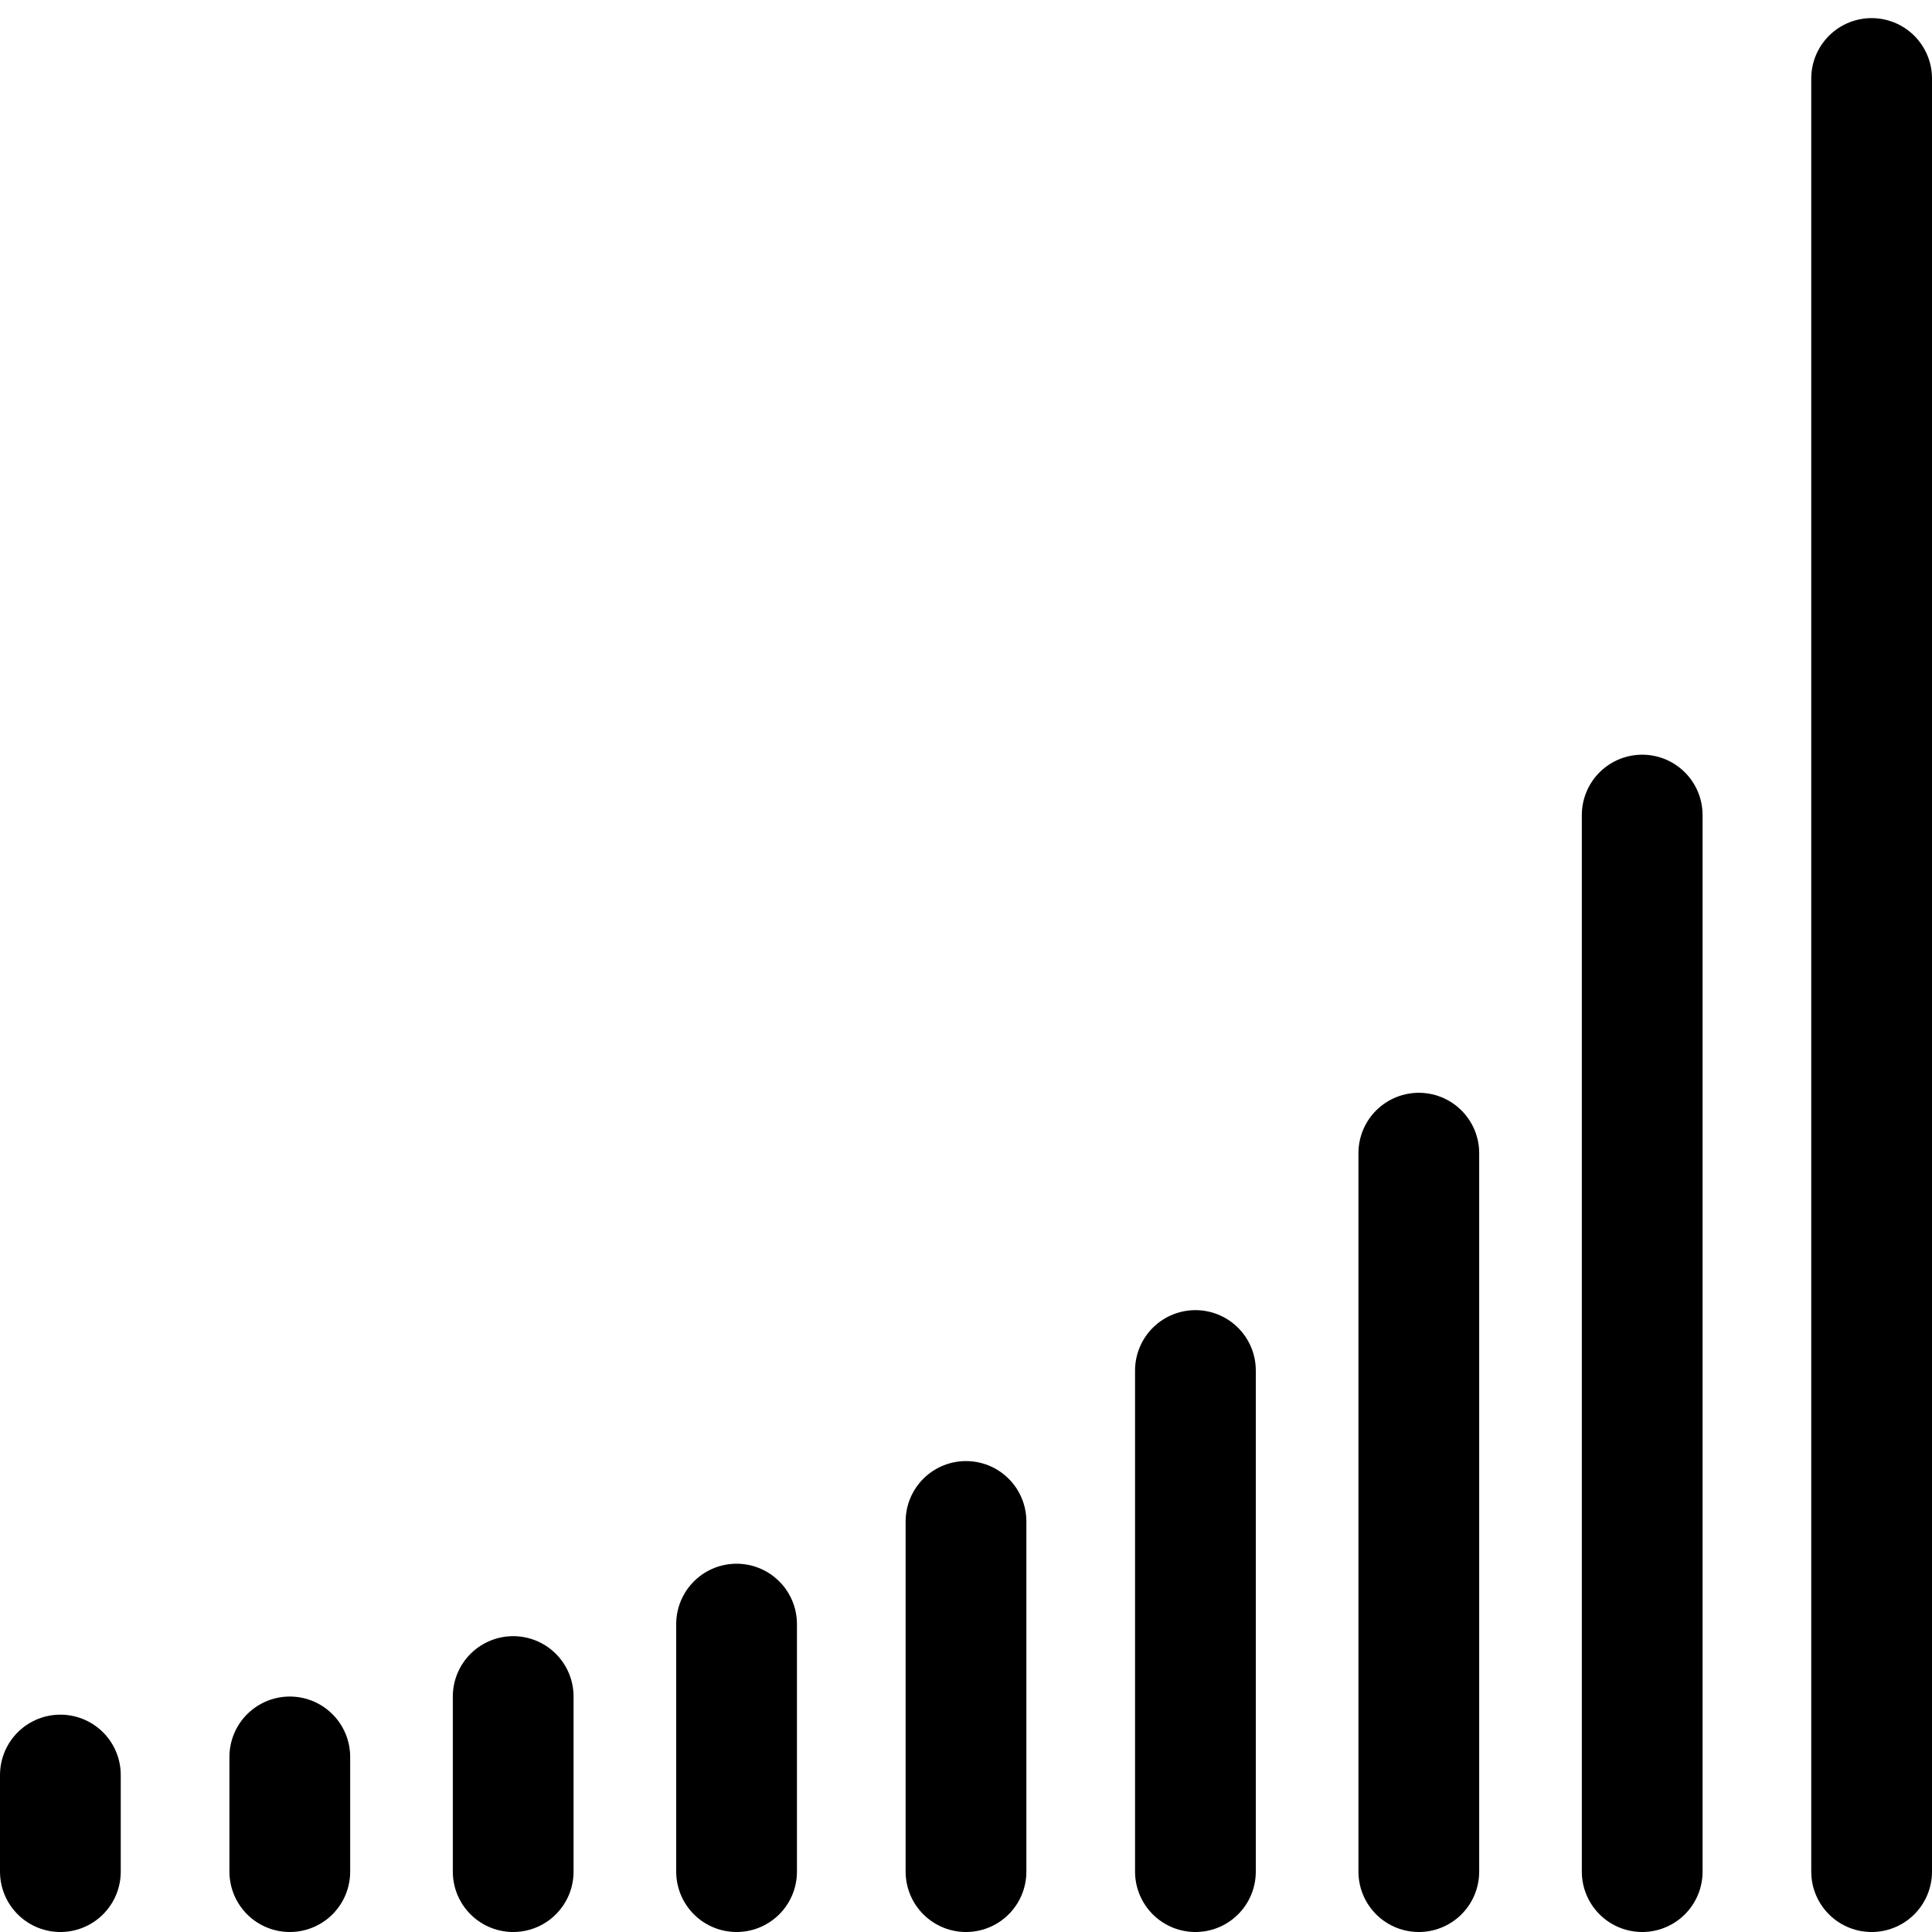
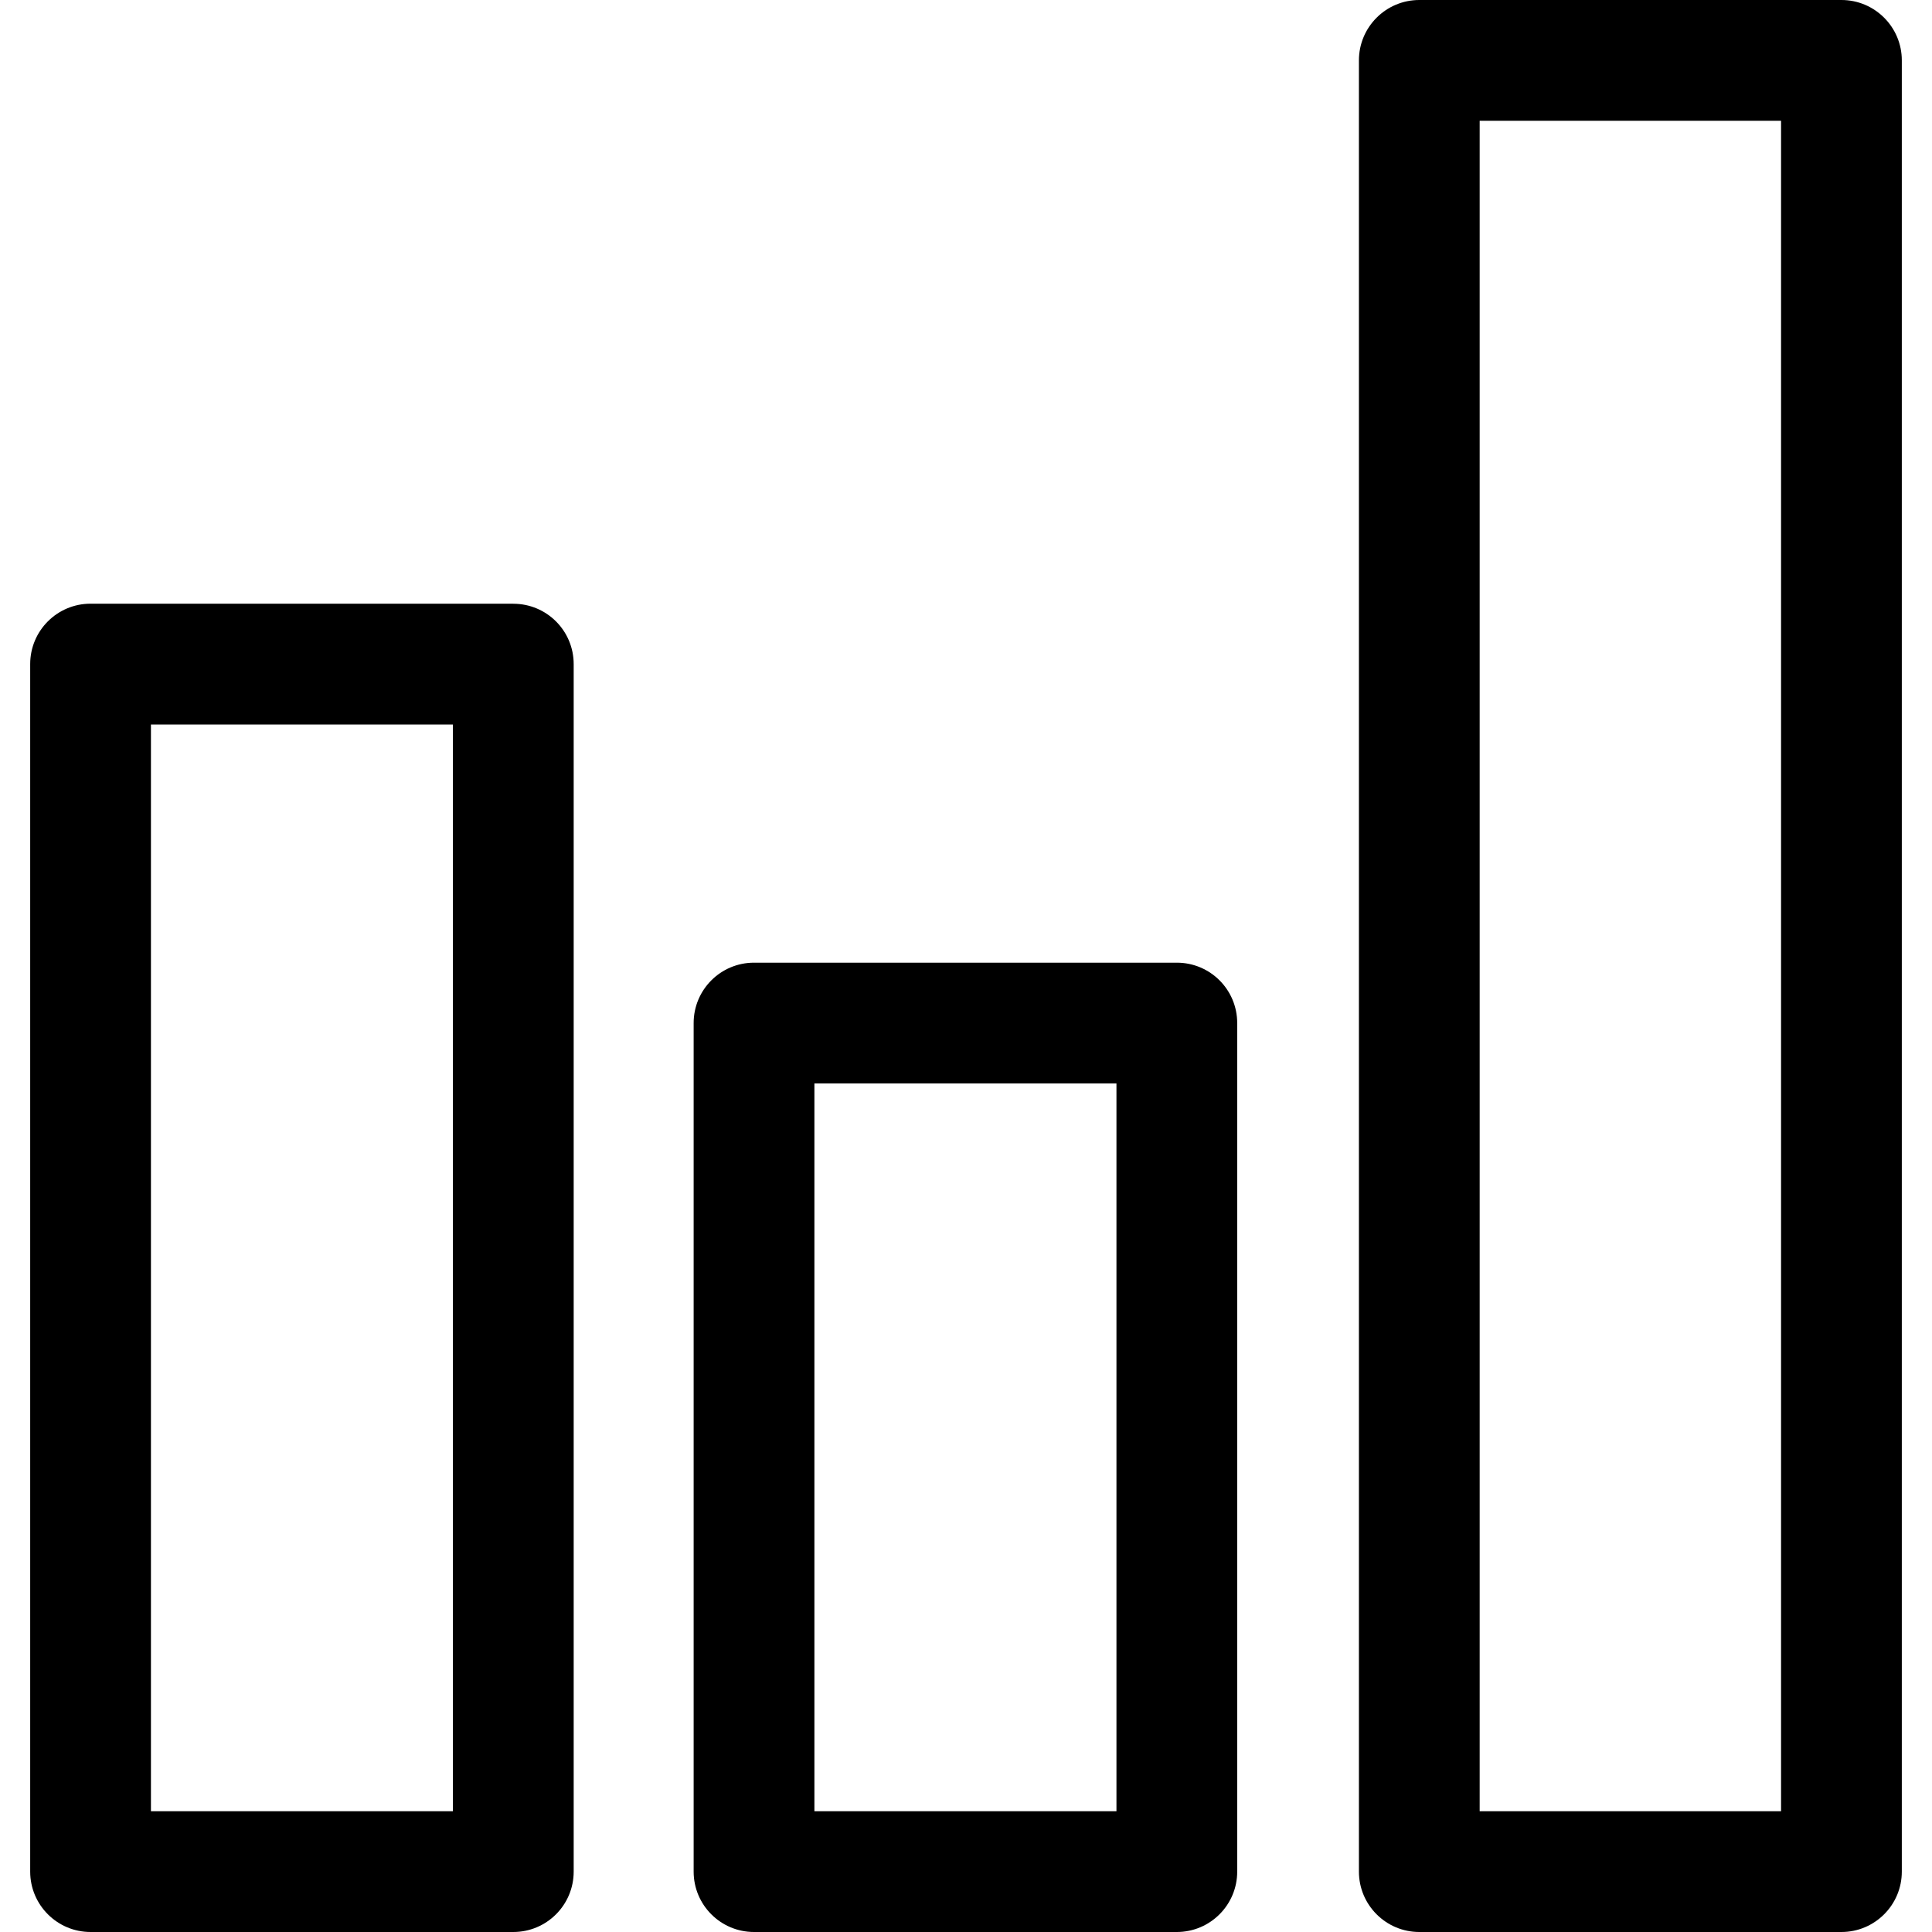
- <svg xmlns="http://www.w3.org/2000/svg" version="1.1" id="Layer_1" x="0px" y="0px" width="32px" height="32px" viewBox="-281 404.9 32 32" enable-background="new -281 404.9 32 32" xml:space="preserve">
-   <line fill="none" stroke="#000000" stroke-width="2" stroke-linecap="round" stroke-miterlimit="10" x1="-280" y1="434.3" x2="-280" y2="435.9" />
-   <line fill="none" stroke="#000000" stroke-width="2" stroke-linecap="round" stroke-miterlimit="10" x1="-276.2" y1="434" x2="-276.2" y2="435.9" />
-   <line fill="none" stroke="#000000" stroke-width="2" stroke-linecap="round" stroke-miterlimit="10" x1="-272.5" y1="433" x2="-272.5" y2="435.9" />
-   <line fill="none" stroke="#000000" stroke-width="2" stroke-linecap="round" stroke-miterlimit="10" x1="-268.8" y1="431.8" x2="-268.8" y2="435.9" />
-   <line fill="none" stroke="#000000" stroke-width="2" stroke-linecap="round" stroke-miterlimit="10" x1="-265" y1="430.1" x2="-265" y2="435.9" />
-   <line fill="none" stroke="#000000" stroke-width="2" stroke-linecap="round" stroke-miterlimit="10" x1="-261.2" y1="427.6" x2="-261.2" y2="435.9" />
-   <line fill="none" stroke="#000000" stroke-width="2" stroke-linecap="round" stroke-miterlimit="10" x1="-257.5" y1="424" x2="-257.5" y2="435.9" />
-   <line fill="none" stroke="#000000" stroke-width="2" stroke-linecap="round" stroke-miterlimit="10" x1="-253.8" y1="418.4" x2="-253.8" y2="435.9" />
-   <line fill="none" stroke="#000000" stroke-width="2" stroke-linecap="round" stroke-miterlimit="10" x1="-250" y1="406.2" x2="-250" y2="435.9" />
+ <svg xmlns="http://www.w3.org/2000/svg" version="1.1" width="32" height="32" viewBox="0 0 32 32">
+   <path fill="#000000" d="M8.502 9.999h-7.002c-0.552 0-1 0.447-1 1v20.001c0 0.552 0.448 1 1 1h7.002c0.553 0 1-0.448 1-1v-20c0-0.553-0.447-1-1-1zM7.502 30h-5.002v-18h5.002v18zM19.492 15.945h-7.003c-0.553 0-1 0.448-1 1v14.055c0 0.552 0.447 1 1 1h7.003c0.552 0 1-0.448 1-1v-14.055c0-0.553-0.447-1-1-1zM18.492 30h-5.003v-12.055h5.003v12.055zM30.5 0h-6.992c-0.552 0-1 0.448-1 1v30c0 0.552 0.448 1 1 1h6.992c0.552 0 1-0.448 1-1v-30c0-0.552-0.448-1-1-1zM29.5 30h-4.992v-28h4.992v28z" />
</svg>
